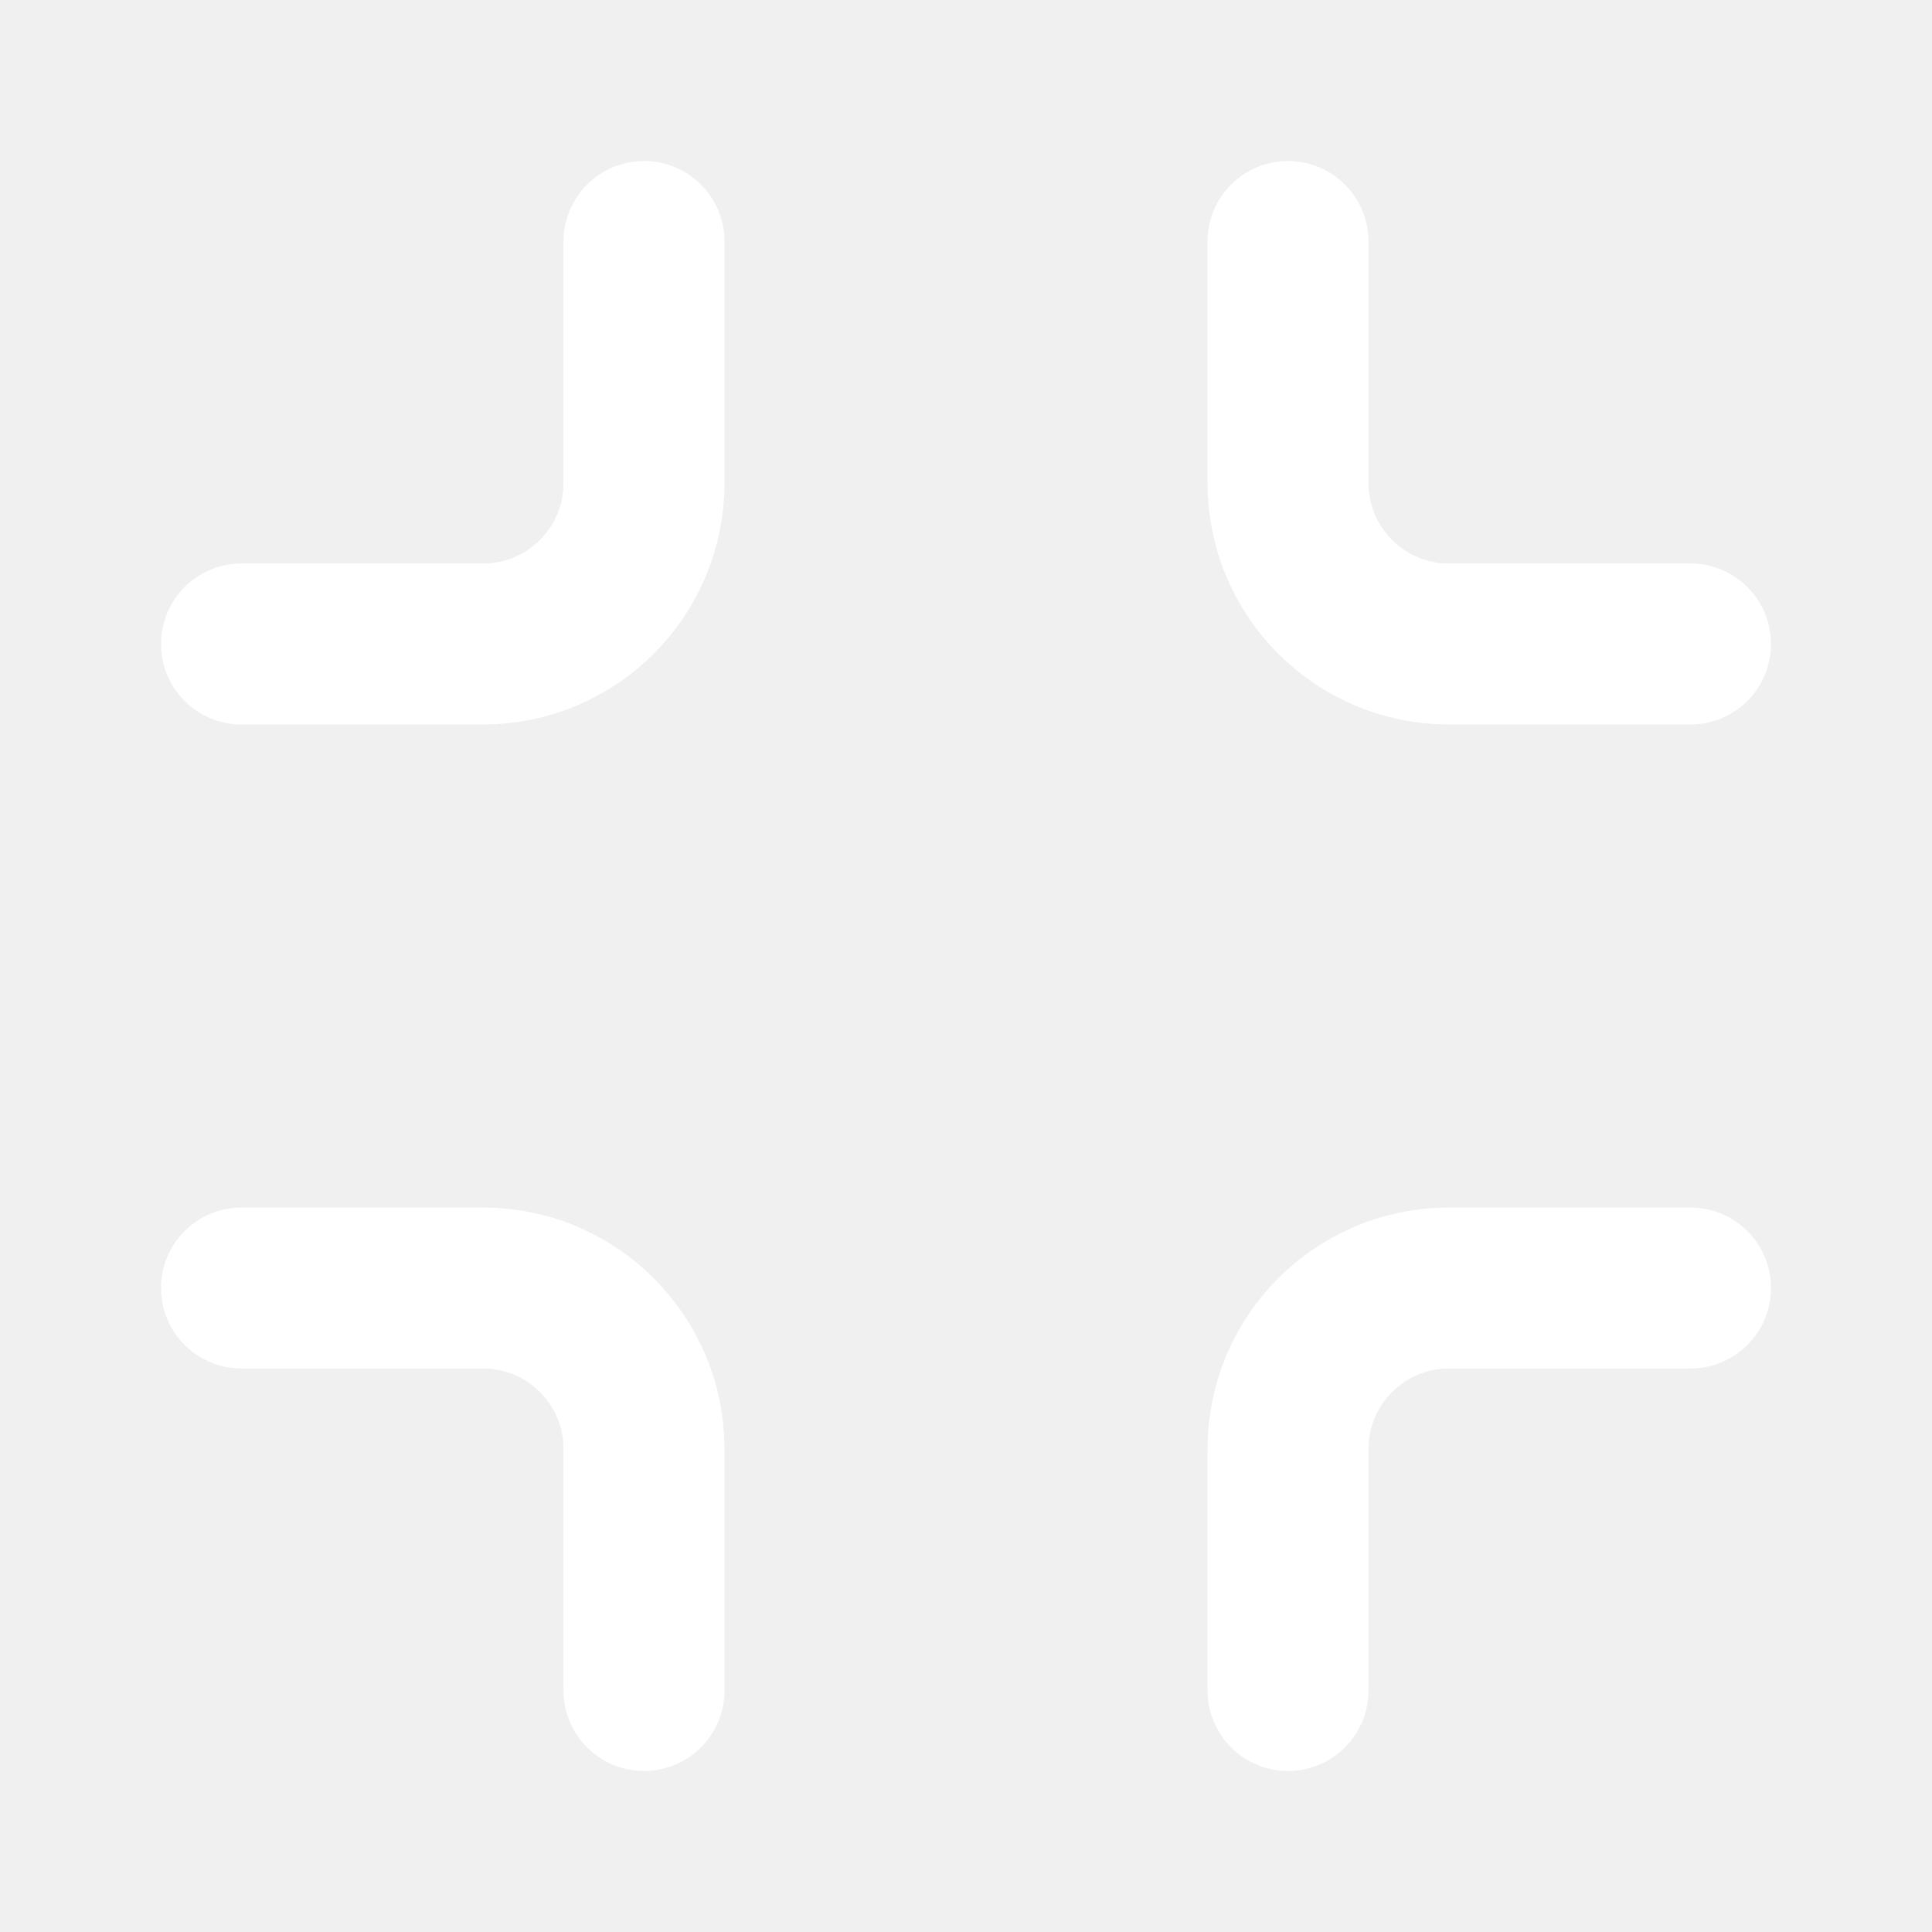
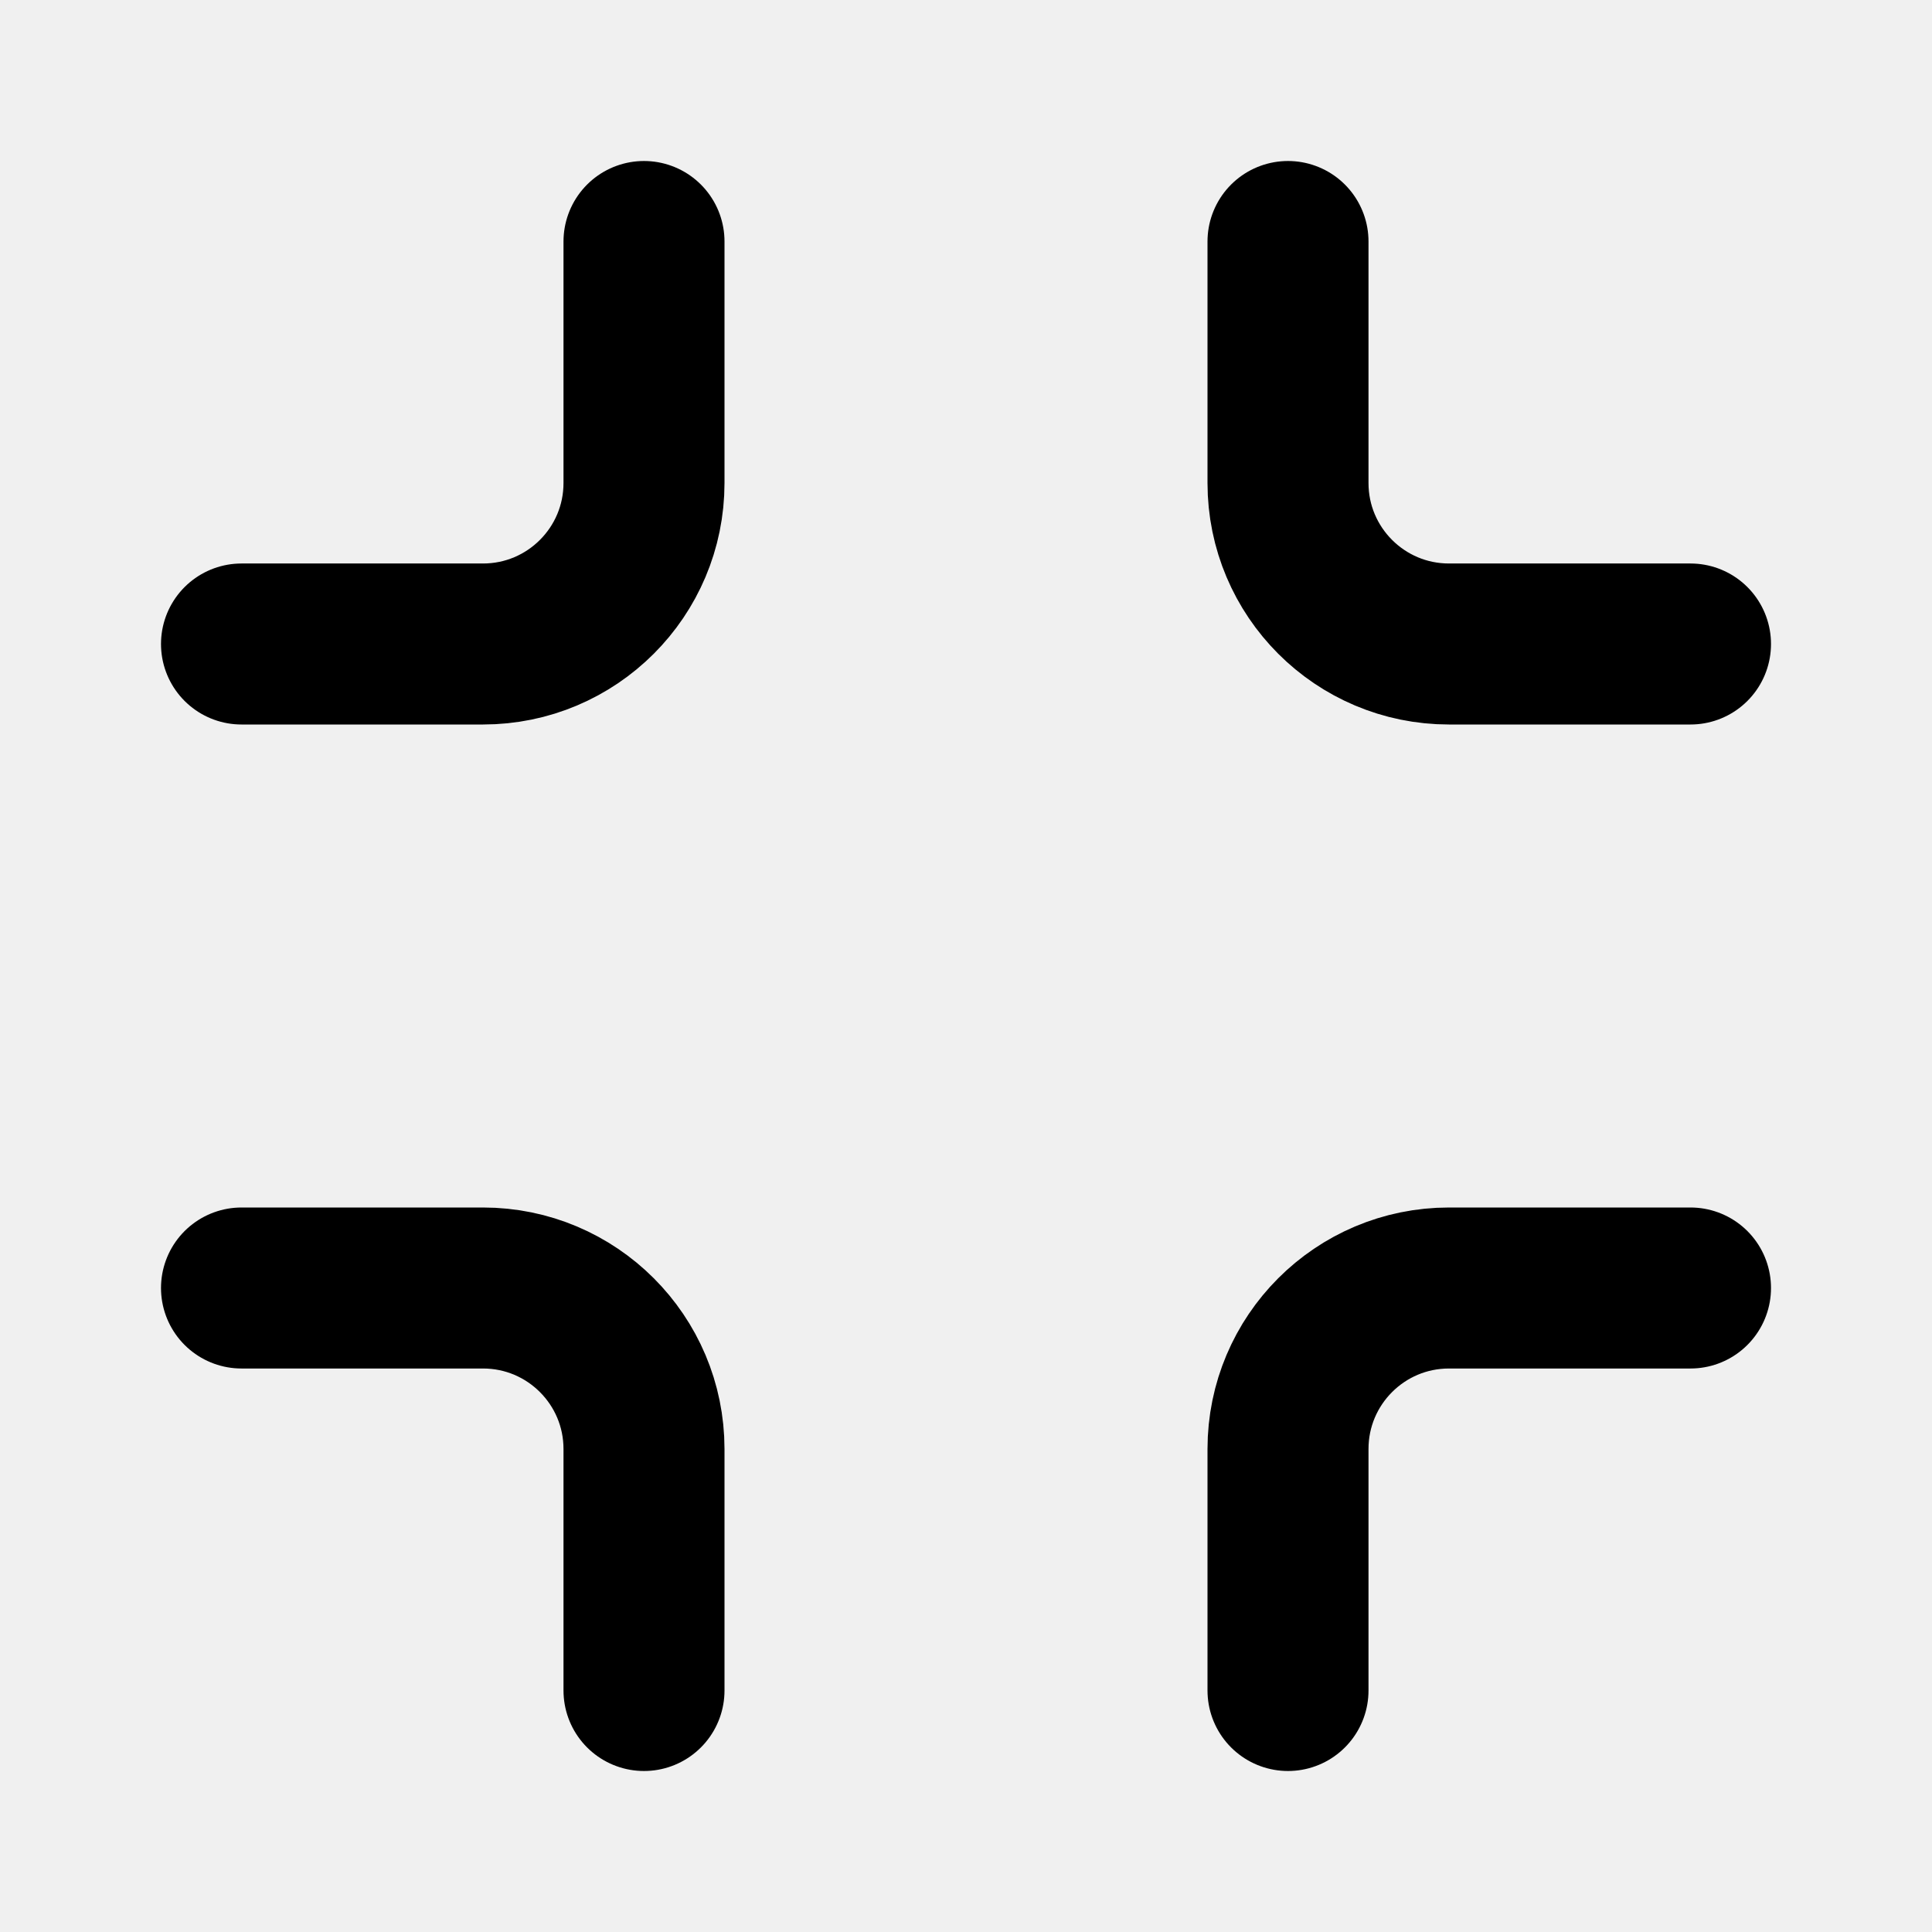
- <svg xmlns="http://www.w3.org/2000/svg" width="24" height="24" viewBox="0 0 24 24" fill="none" stroke="#ffffff" stroke-width="2" stroke-linecap="round" stroke-linejoin="round" class="lucide lucide-minimize-icon lucide-minimize">
+ <svg xmlns="http://www.w3.org/2000/svg" width="24" height="24" viewBox="0 0 24 24" fill="none" stroke="currentColor" stroke-width="2" stroke-linecap="round" stroke-linejoin="round" class="lucide lucide-minimize-icon lucide-minimize">
  <path d="M8 3v3a2 2 0 0 1-2 2H3" />
  <path d="M21 8h-3a2 2 0 0 1-2-2V3" />
  <path d="M3 16h3a2 2 0 0 1 2 2v3" />
  <path d="M16 21v-3a2 2 0 0 1 2-2h3" />
</svg>
